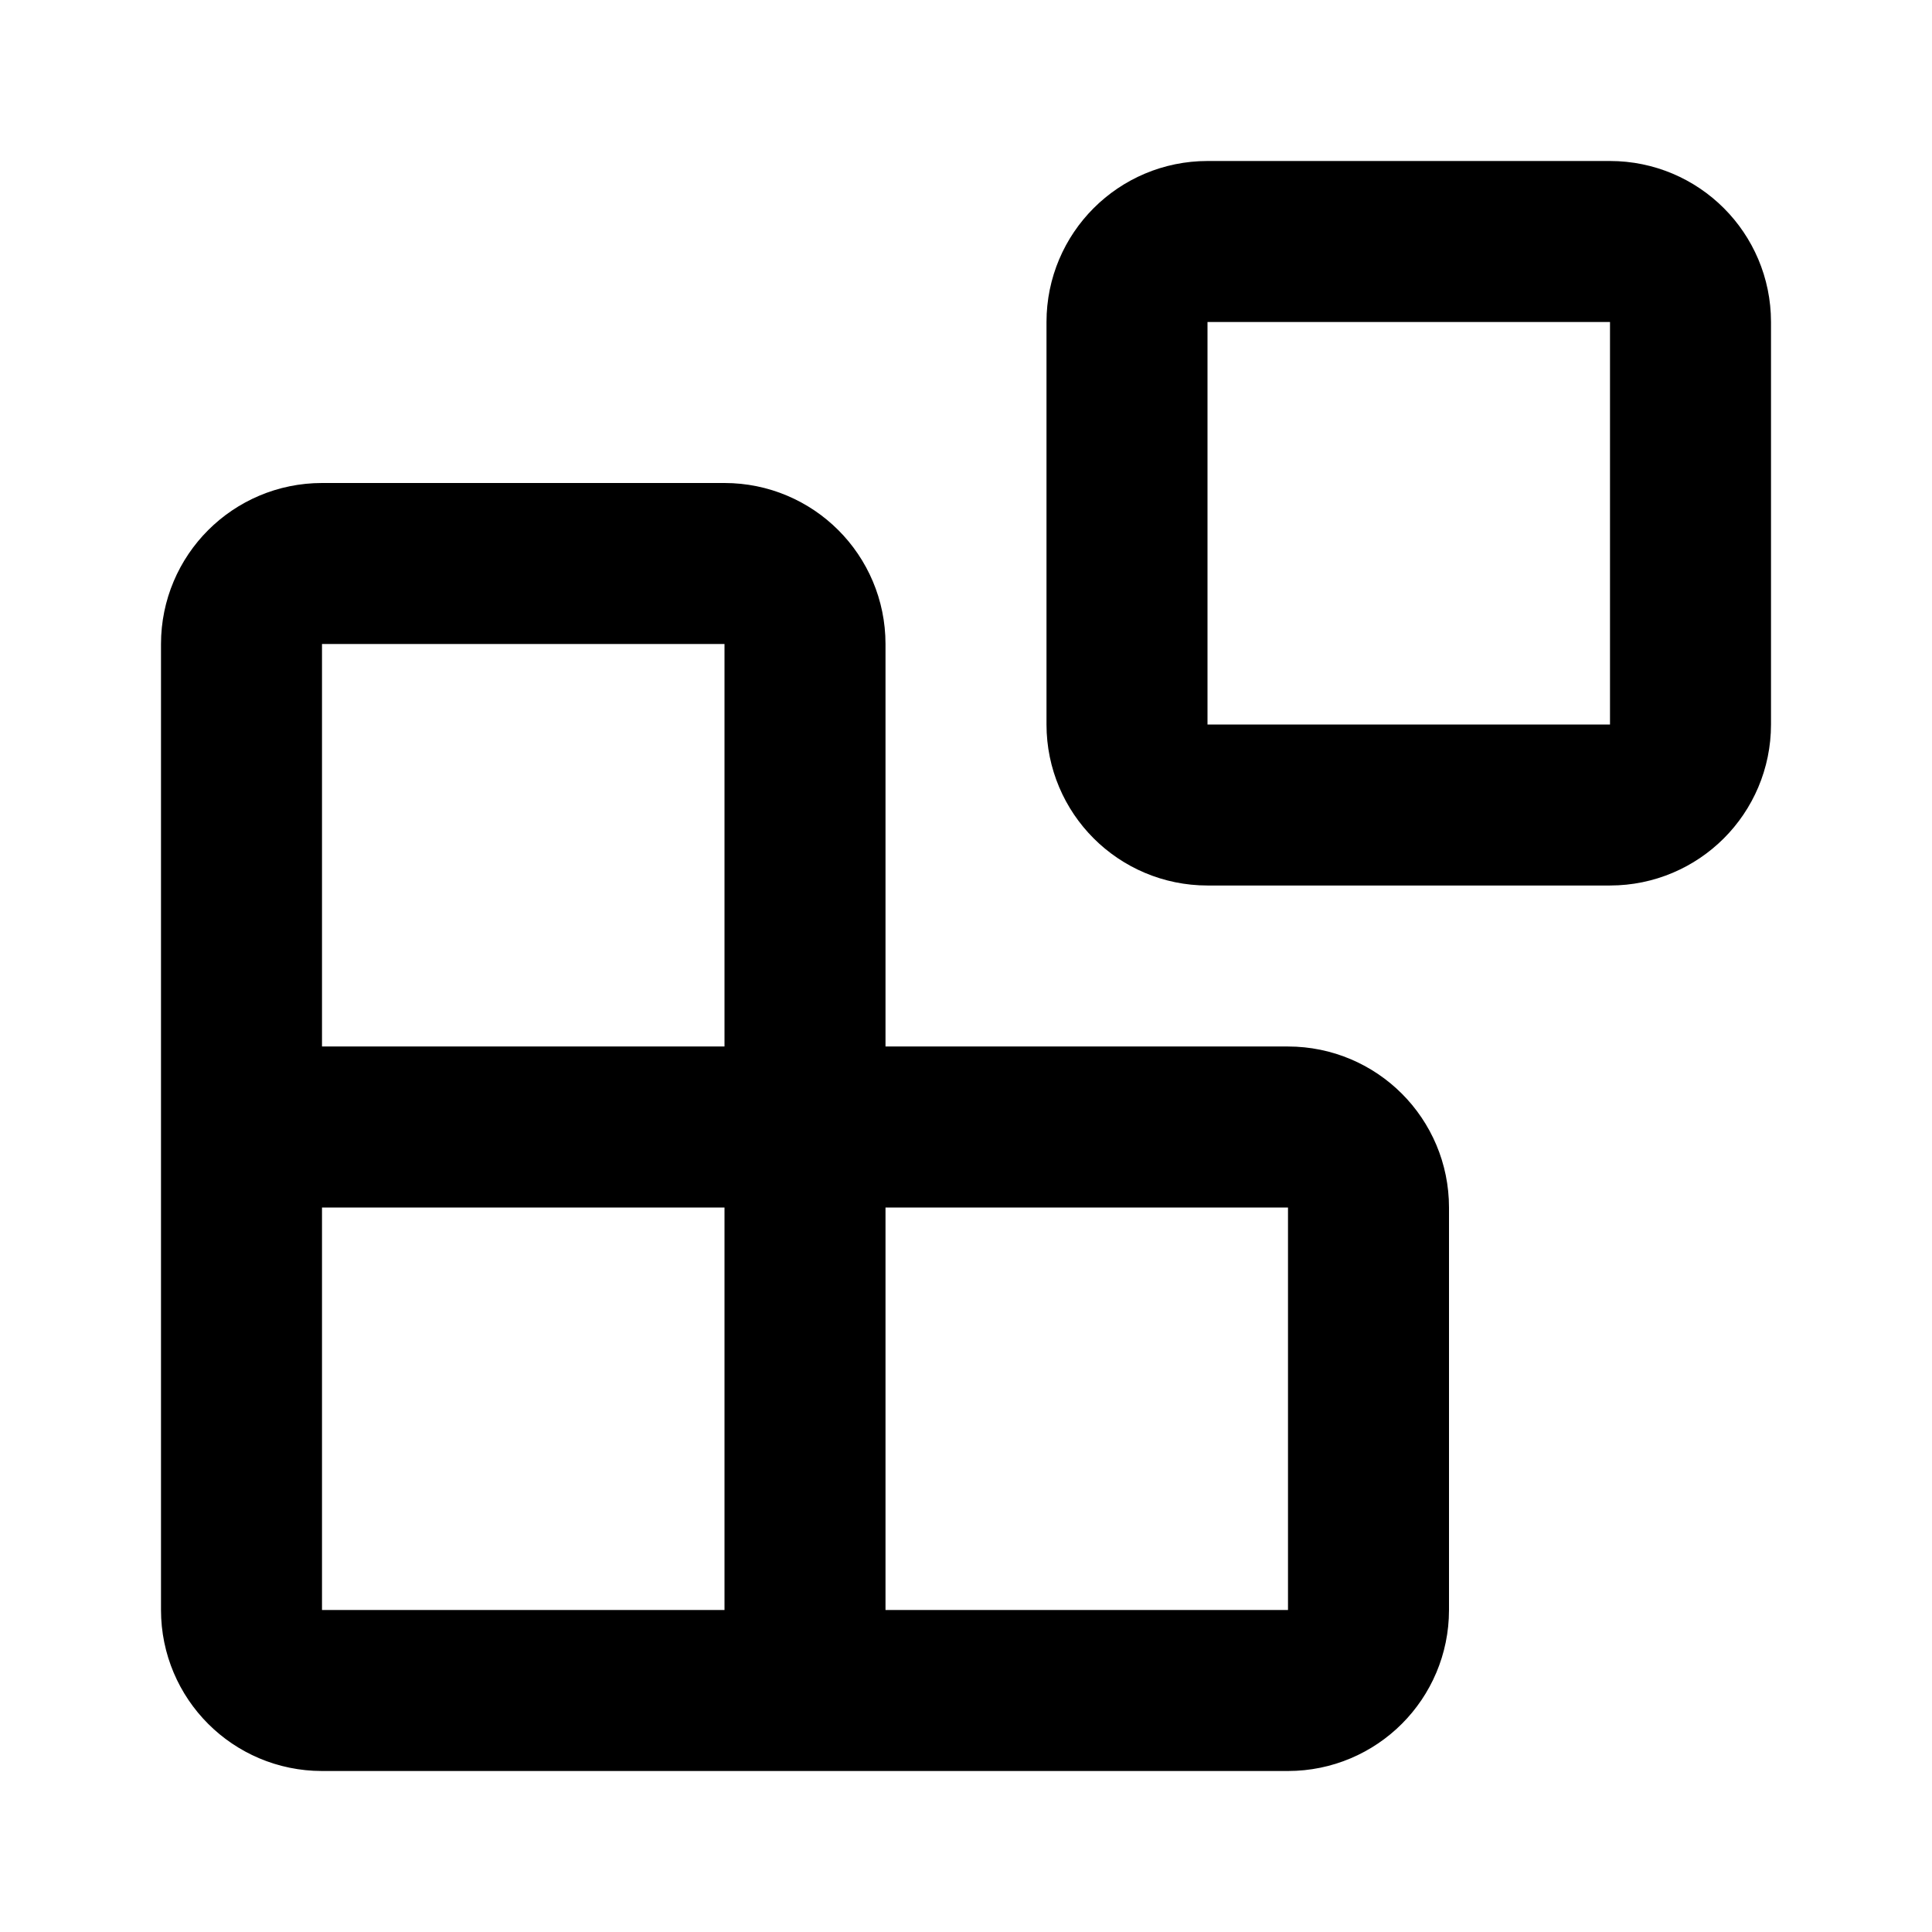
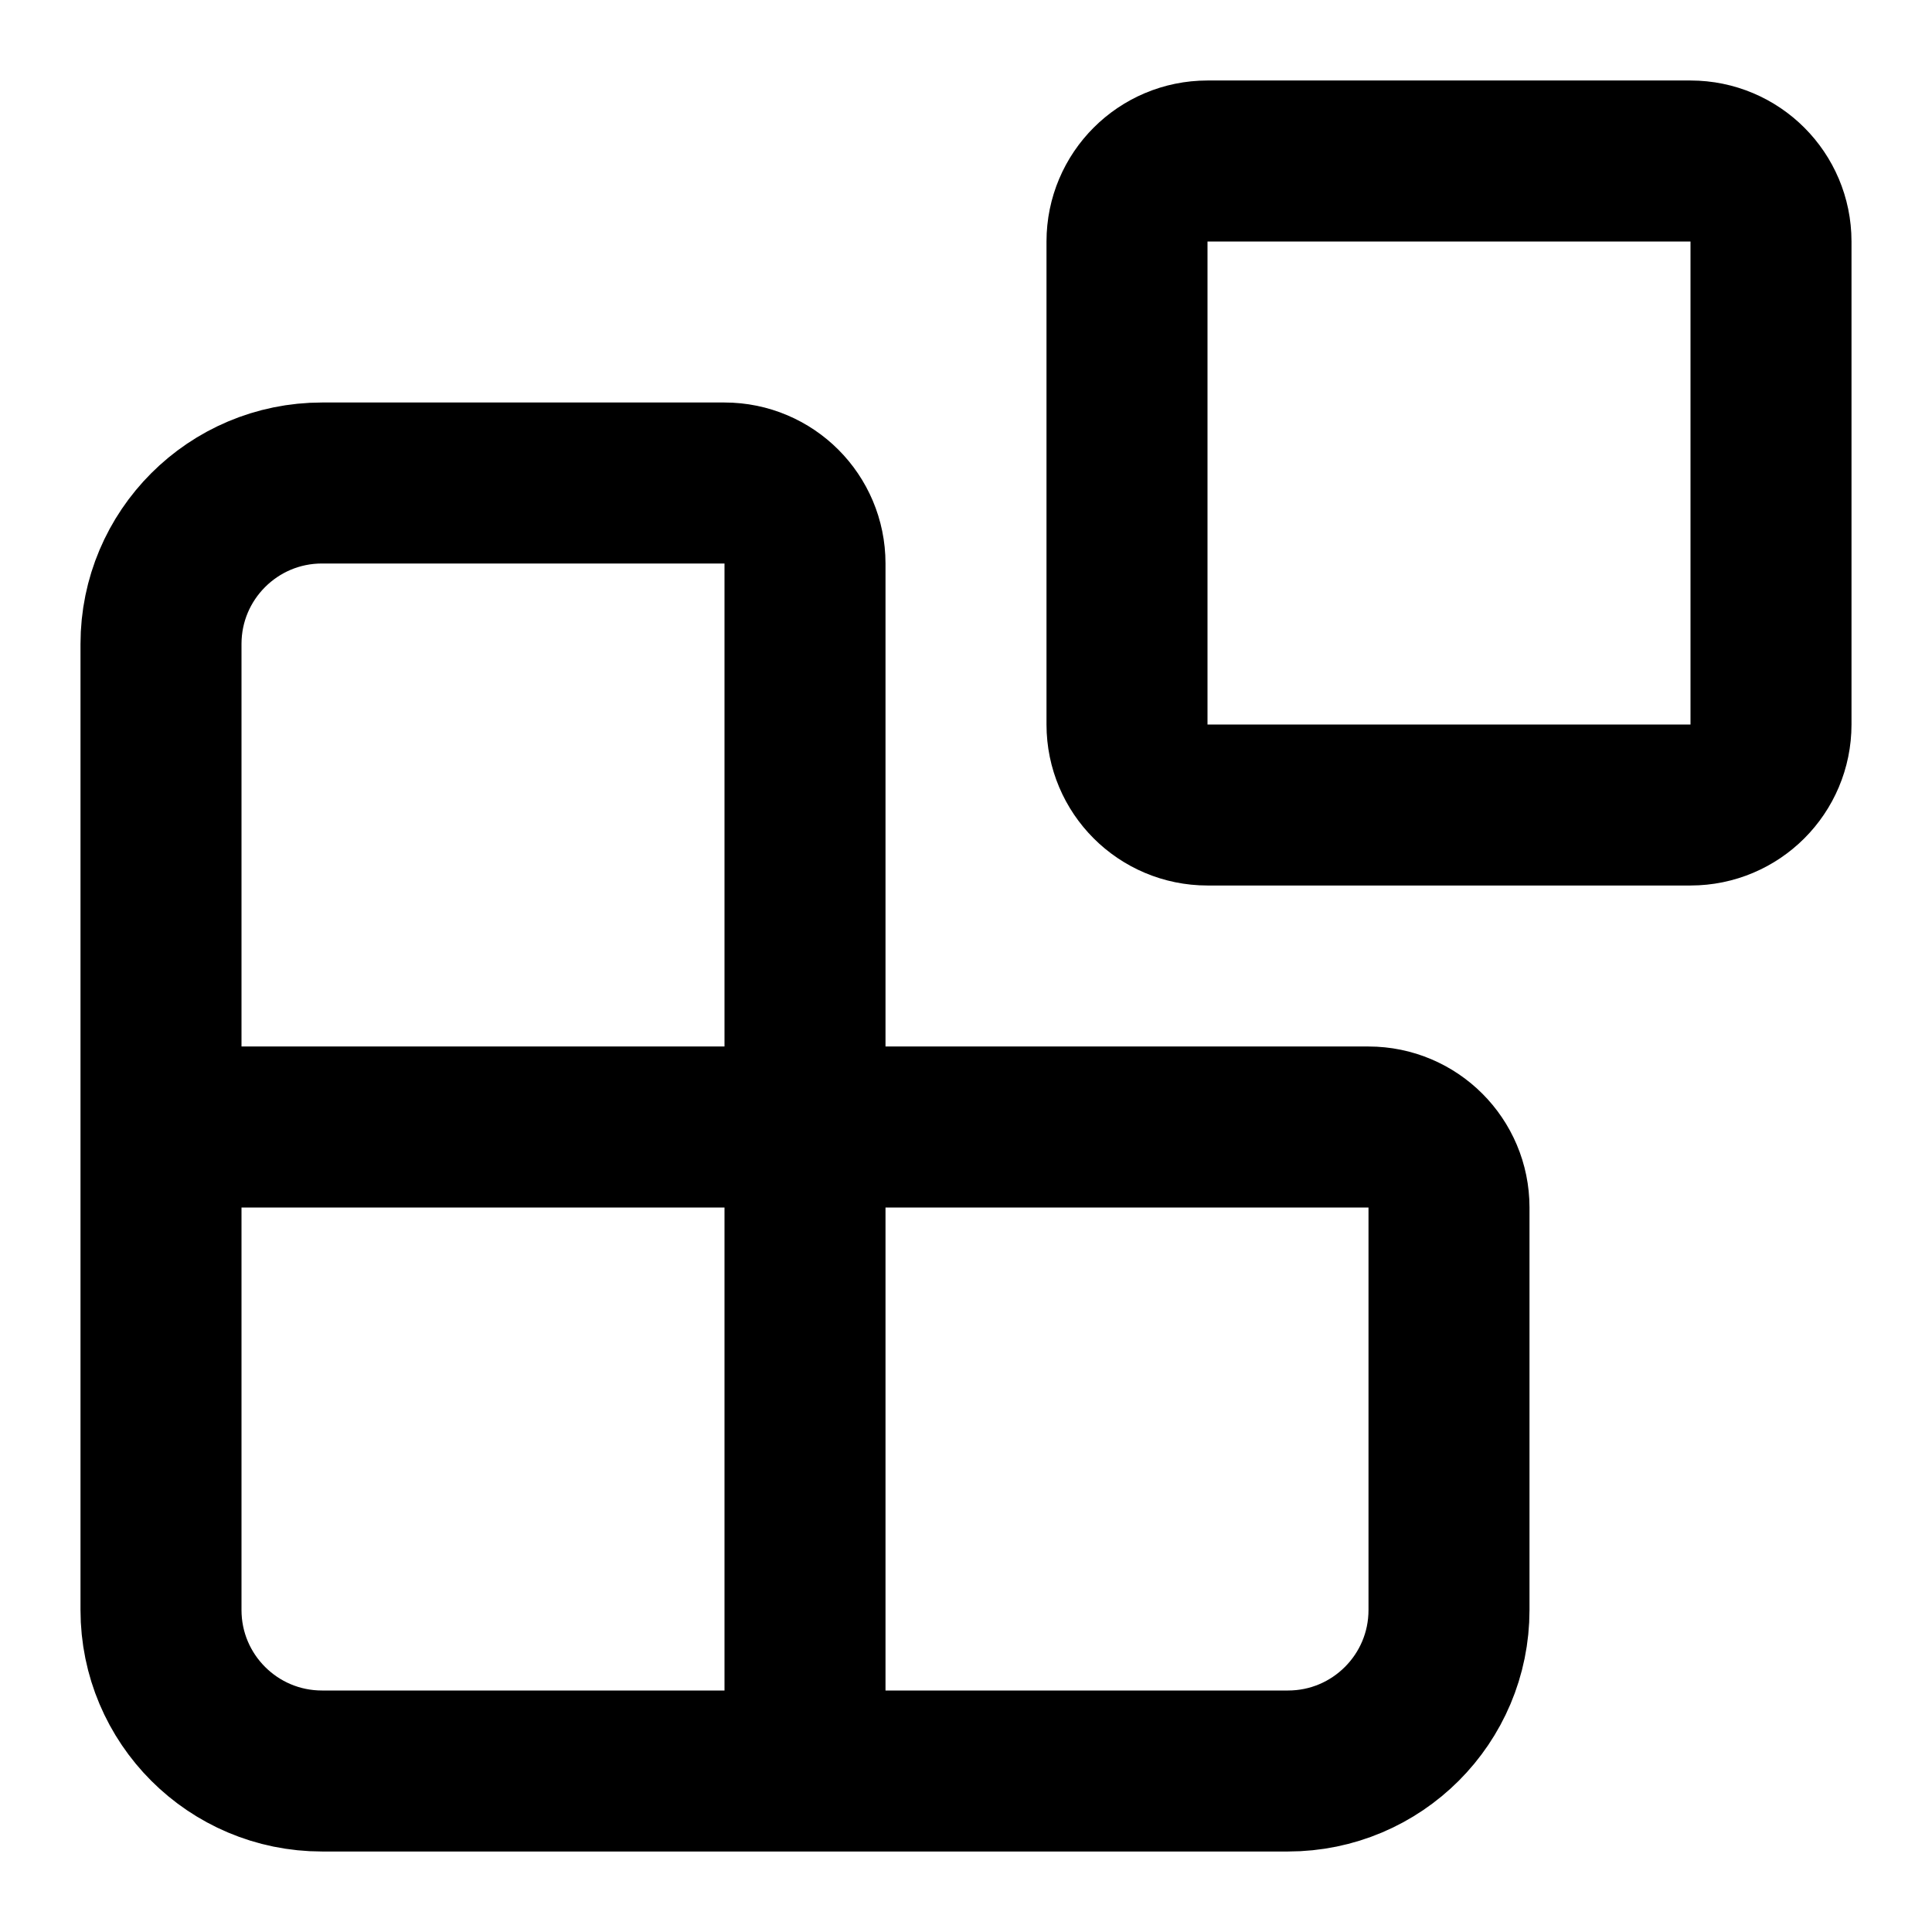
<svg xmlns="http://www.w3.org/2000/svg" viewBox="0 0 24 24" fill="none" stroke="currentColor" stroke-width="2" stroke-linecap="round" stroke-linejoin="round">
-   <rect width="7" height="7" x="14" y="3" rx="1" />
-   <path d="M10 21V8a1 1 0 0 0-1-1H4a1 1 0 0 0-1 1v12a1 1 0 0 0 1 1h12a1 1 0 0 0 1-1v-5a1 1 0 0 0-1-1H3" />
+   <path d="M10 22V7a1 1 0 0 0-1-1H4a2 2 0 0 0-2 2v12a2 2 0 0 0 2 2h12a2 2 0 0 0 2-2v-5a1 1 0 0 0-1-1H2" />
+   <rect x="14" y="2" width="8" height="8" rx="1" />
</svg>
